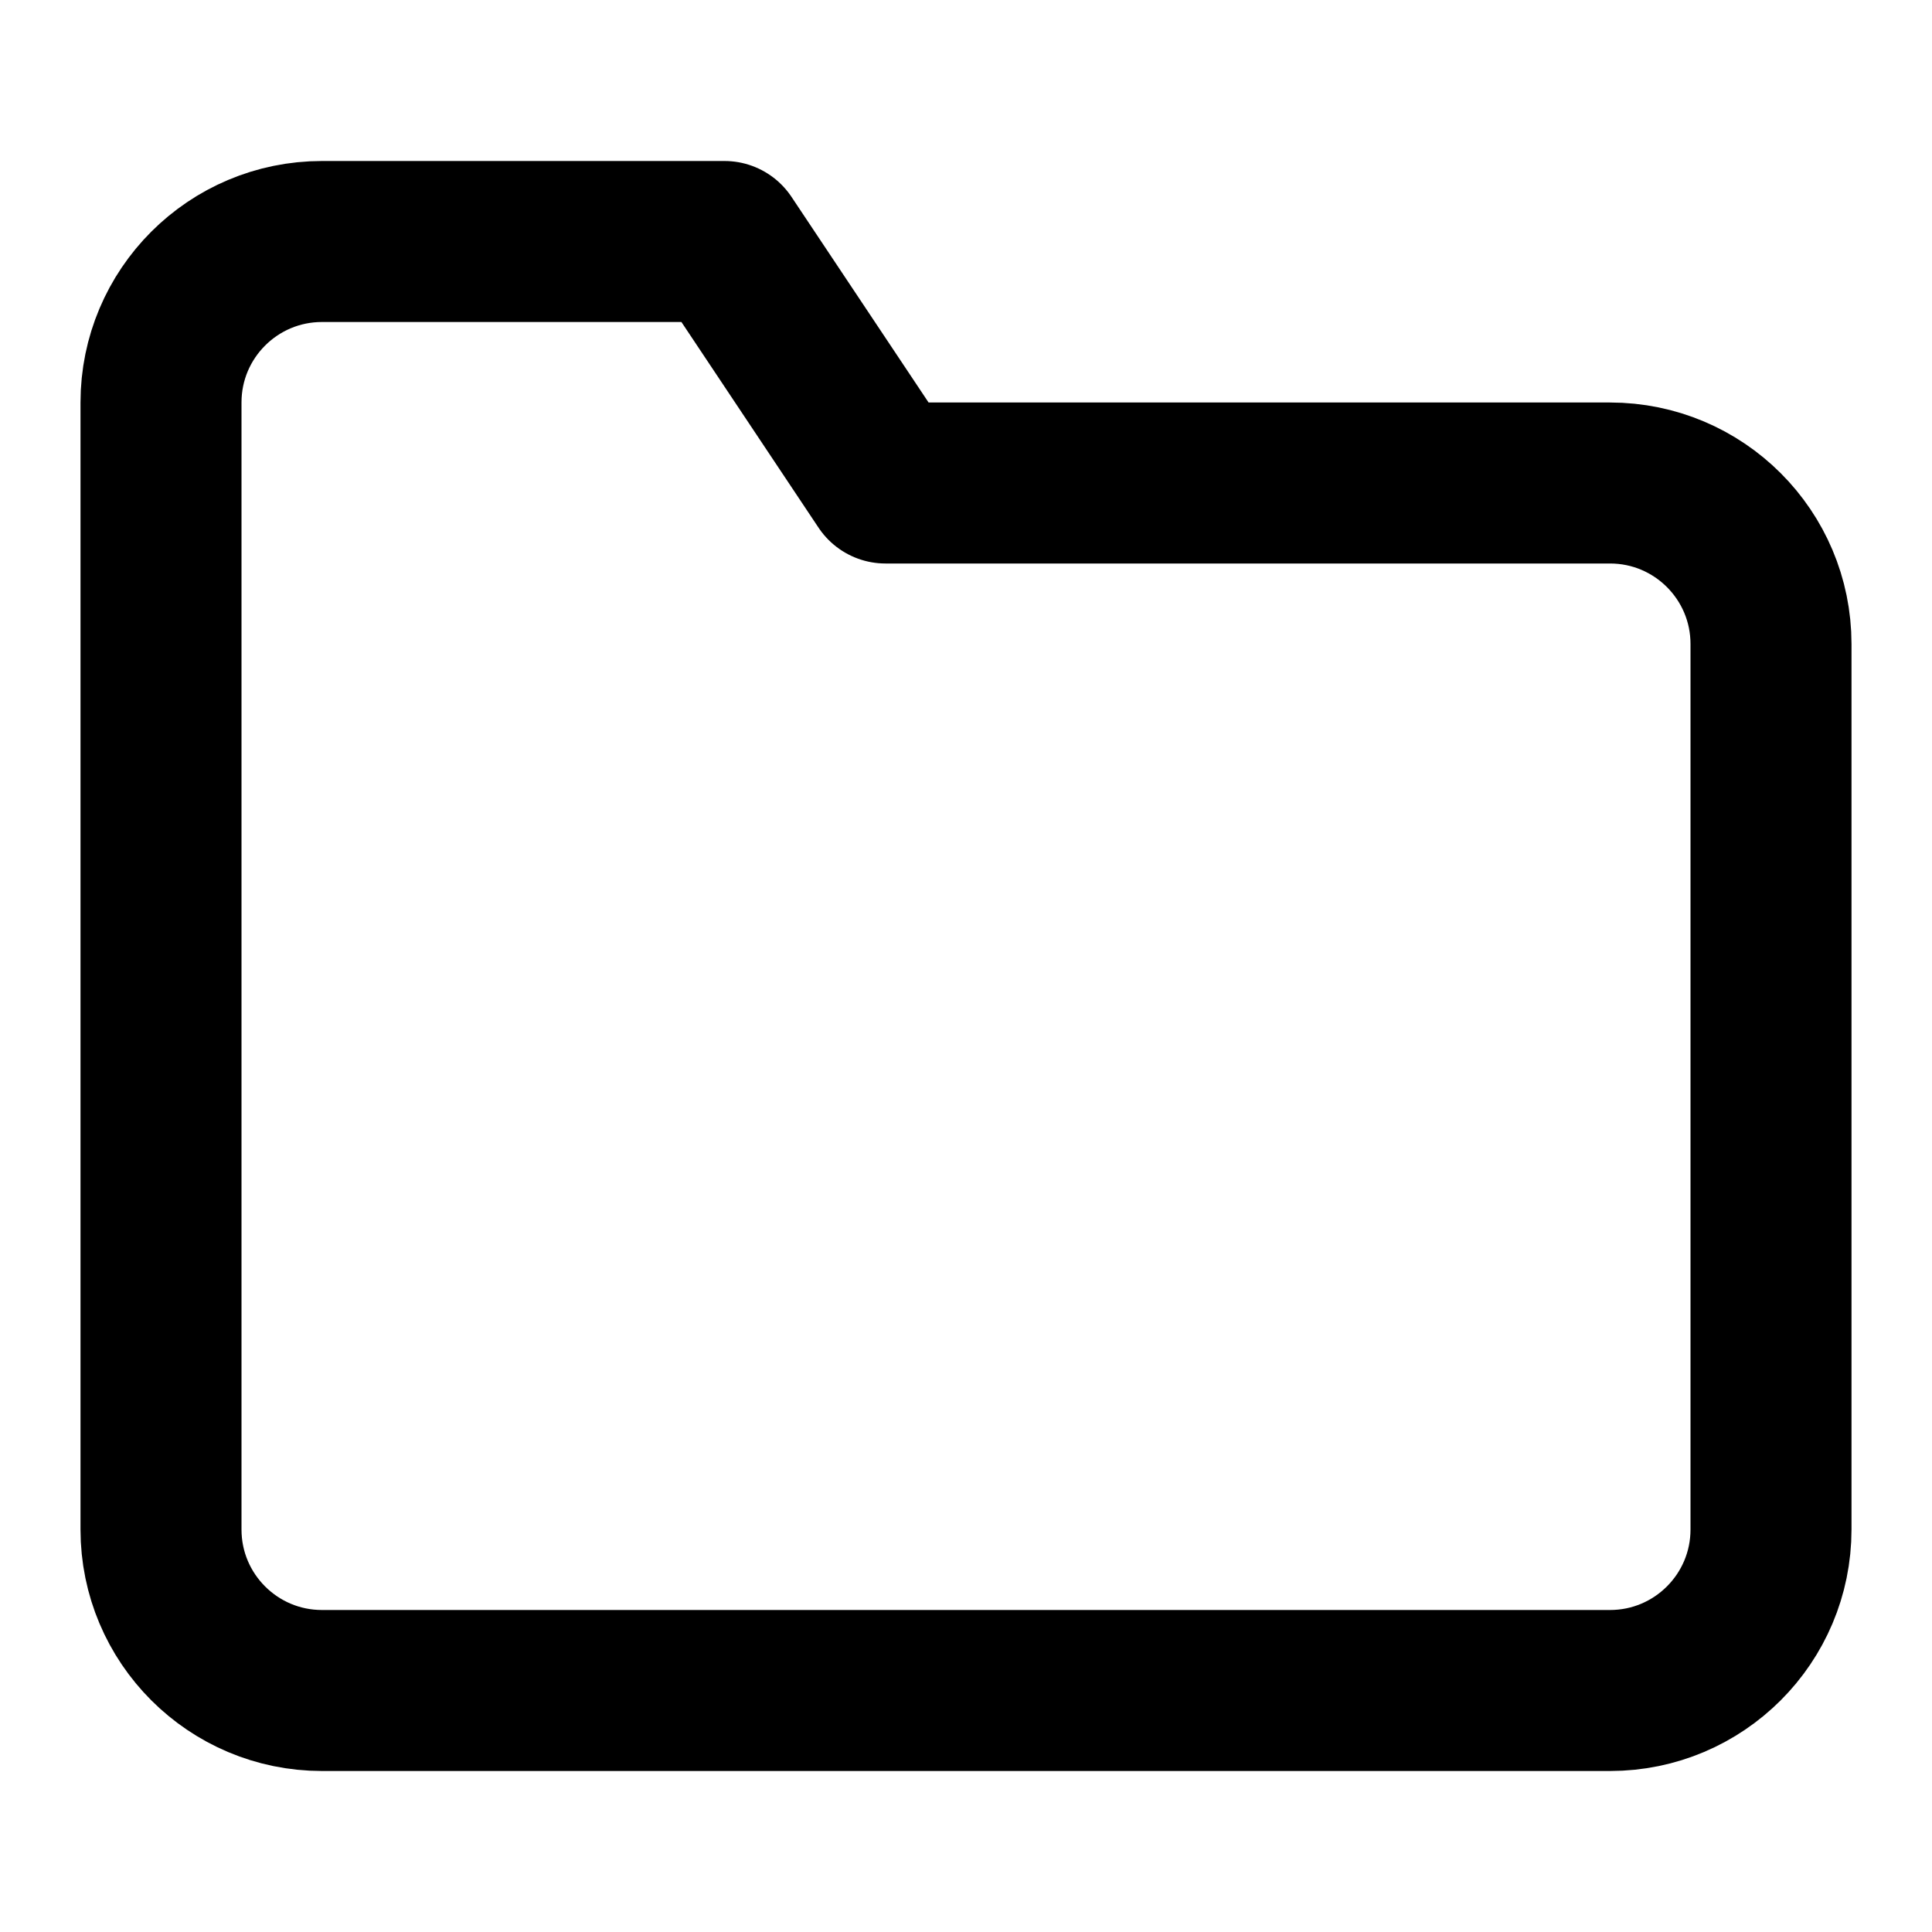
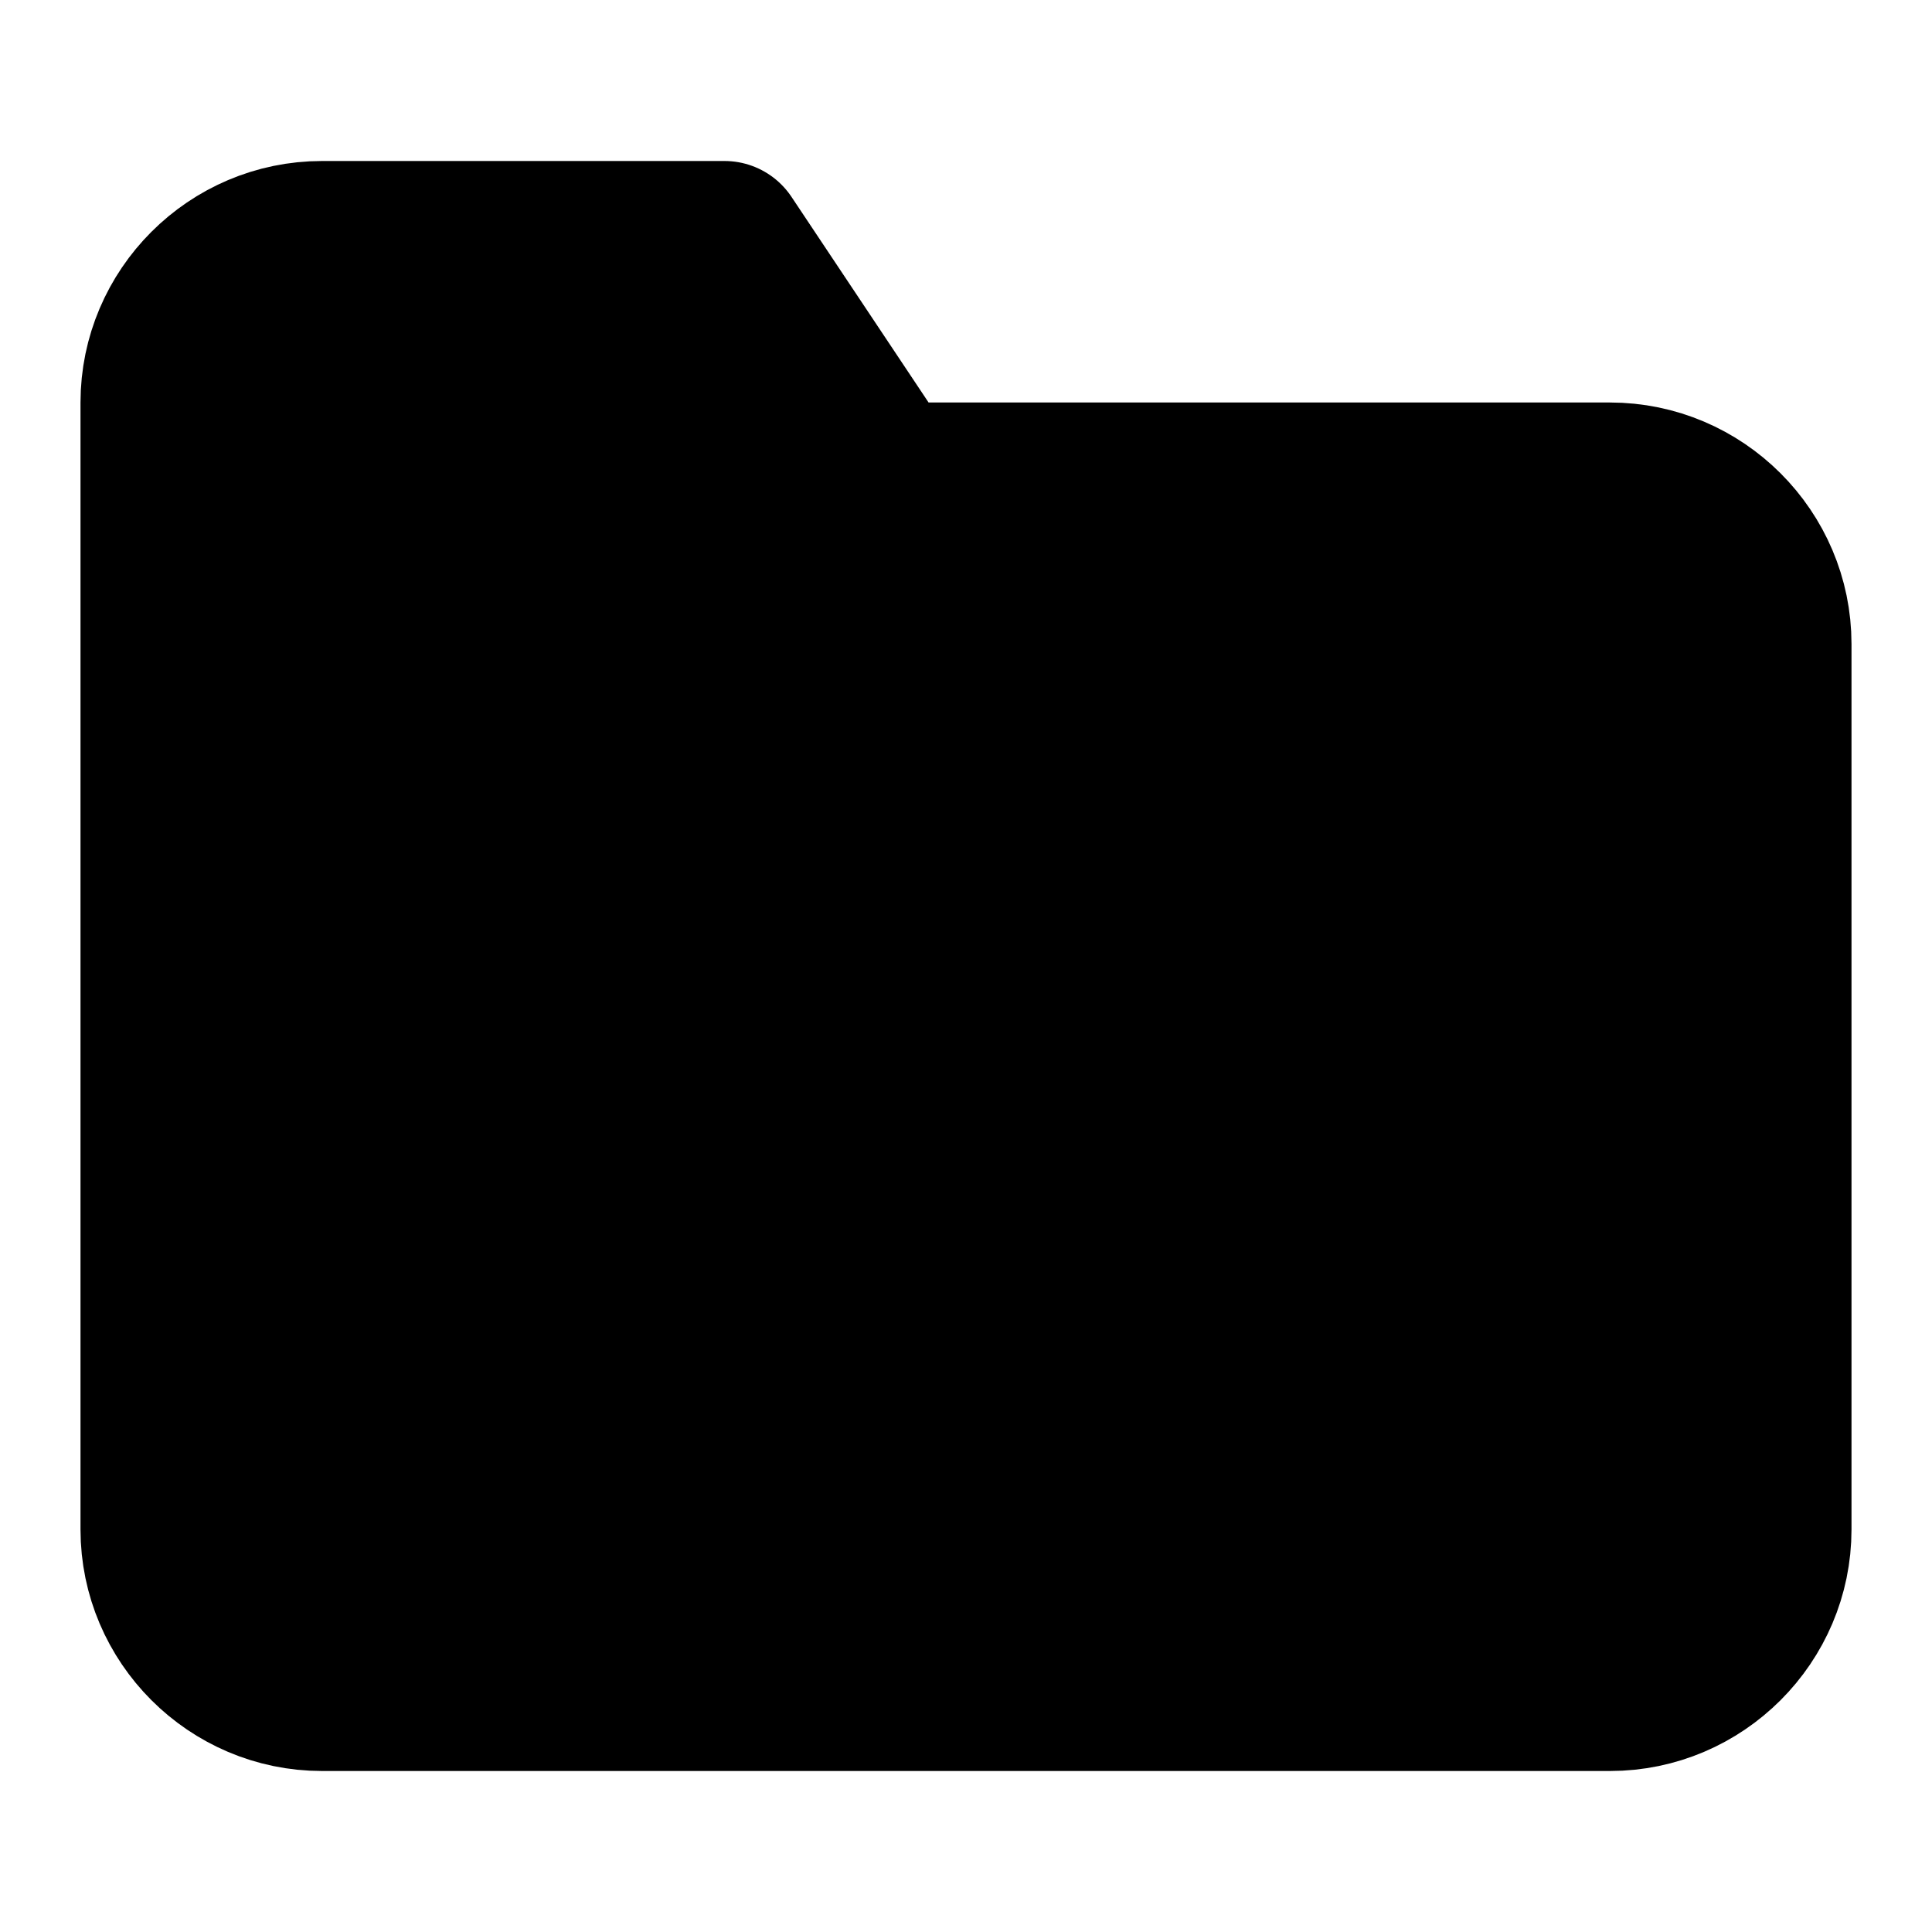
- <svg xmlns="http://www.w3.org/2000/svg" width="24" height="24" viewBox="0 0 24 24" fill="none" stroke="currentColor" stroke-width="2" stroke-linecap="round" stroke-linejoin="round">
-   <path d="M22 19a2 2 0 0 1-2 2H4a2 2 0 0 1-2-2V5a2 2 0 0 1 2-2h5l2 3h9a2 2 0 0 1 2 2z" />
+ <svg xmlns="http://www.w3.org/2000/svg" version="1.1" id="Layer_1" x="0px" y="0px" viewBox="0 0 24 24" style="enable-background:new 0 0 24 24;" xml:space="preserve">
+   <style type="text/css">
+ 	.st0{stroke:#000000;stroke-width:2;stroke-linecap:round;stroke-linejoin:round;}
+ </style>
+   <path class="st0" d="M22,19c0,1.1-0.9,2-2,2H4c-1.1,0-2-0.9-2-2V5c0-1.1,0.9-2,2-2h5l2,3h9c1.1,0,2,0.9,2,2V19z" />
</svg>
